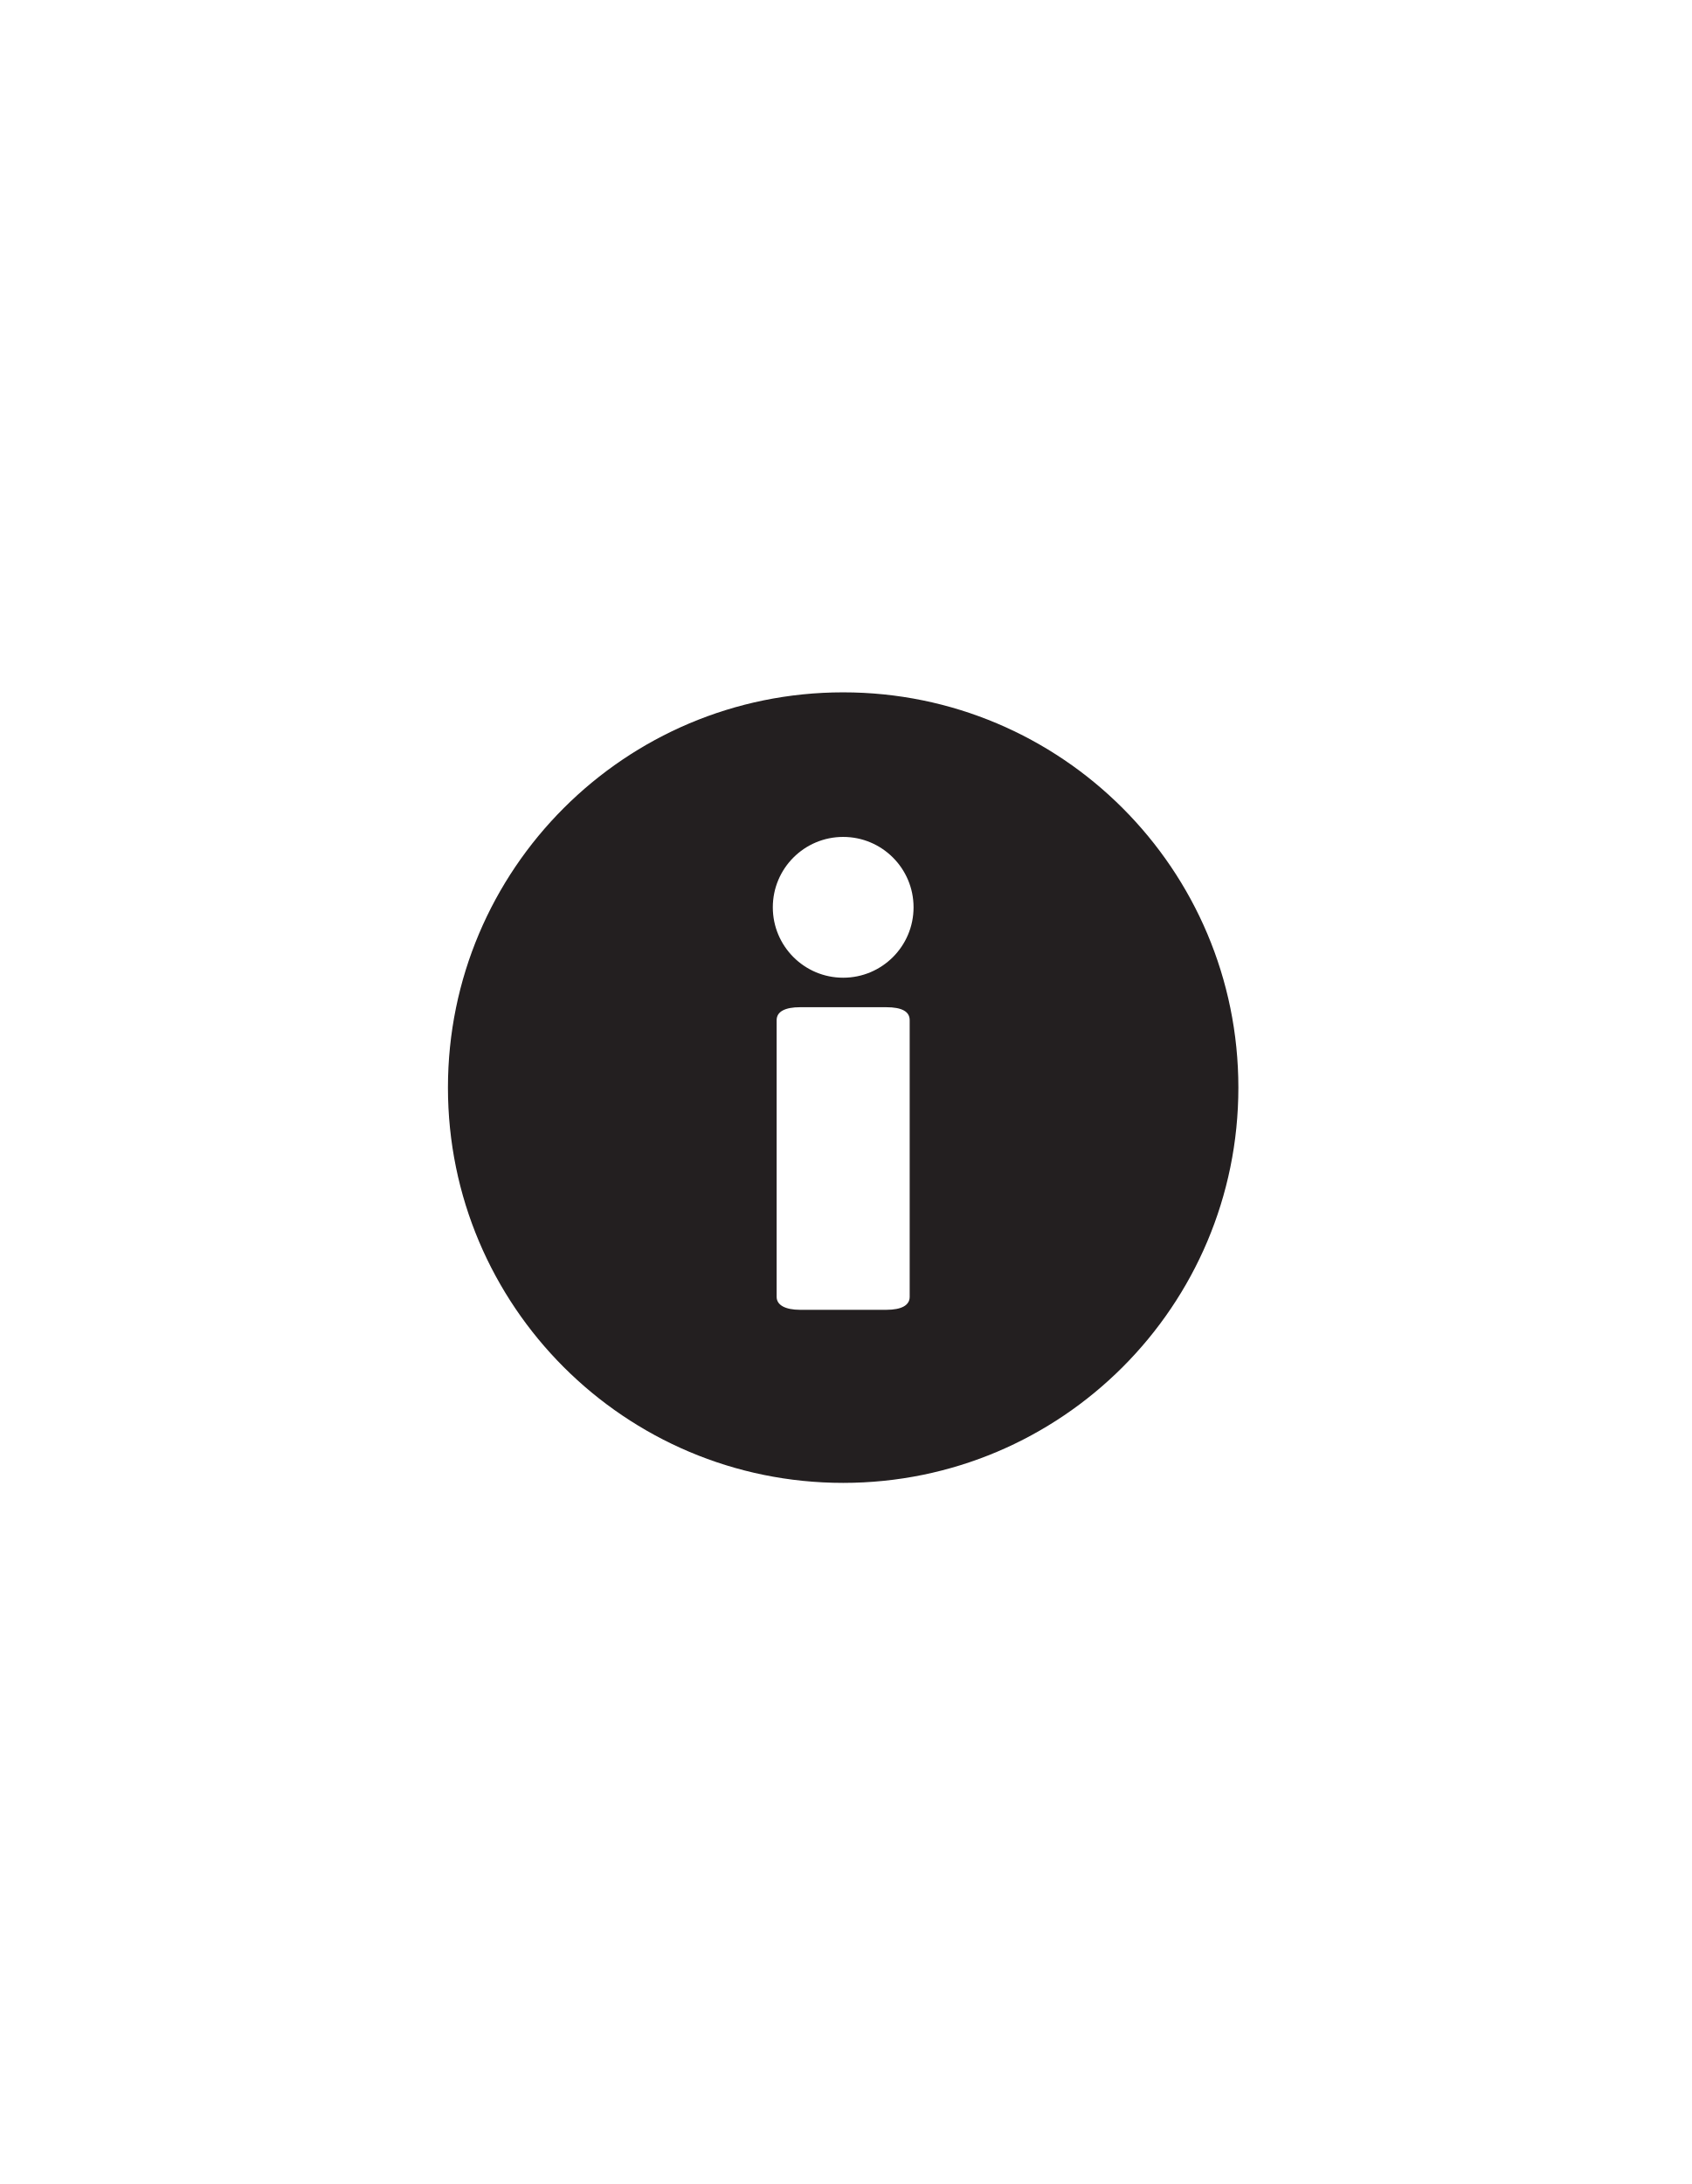
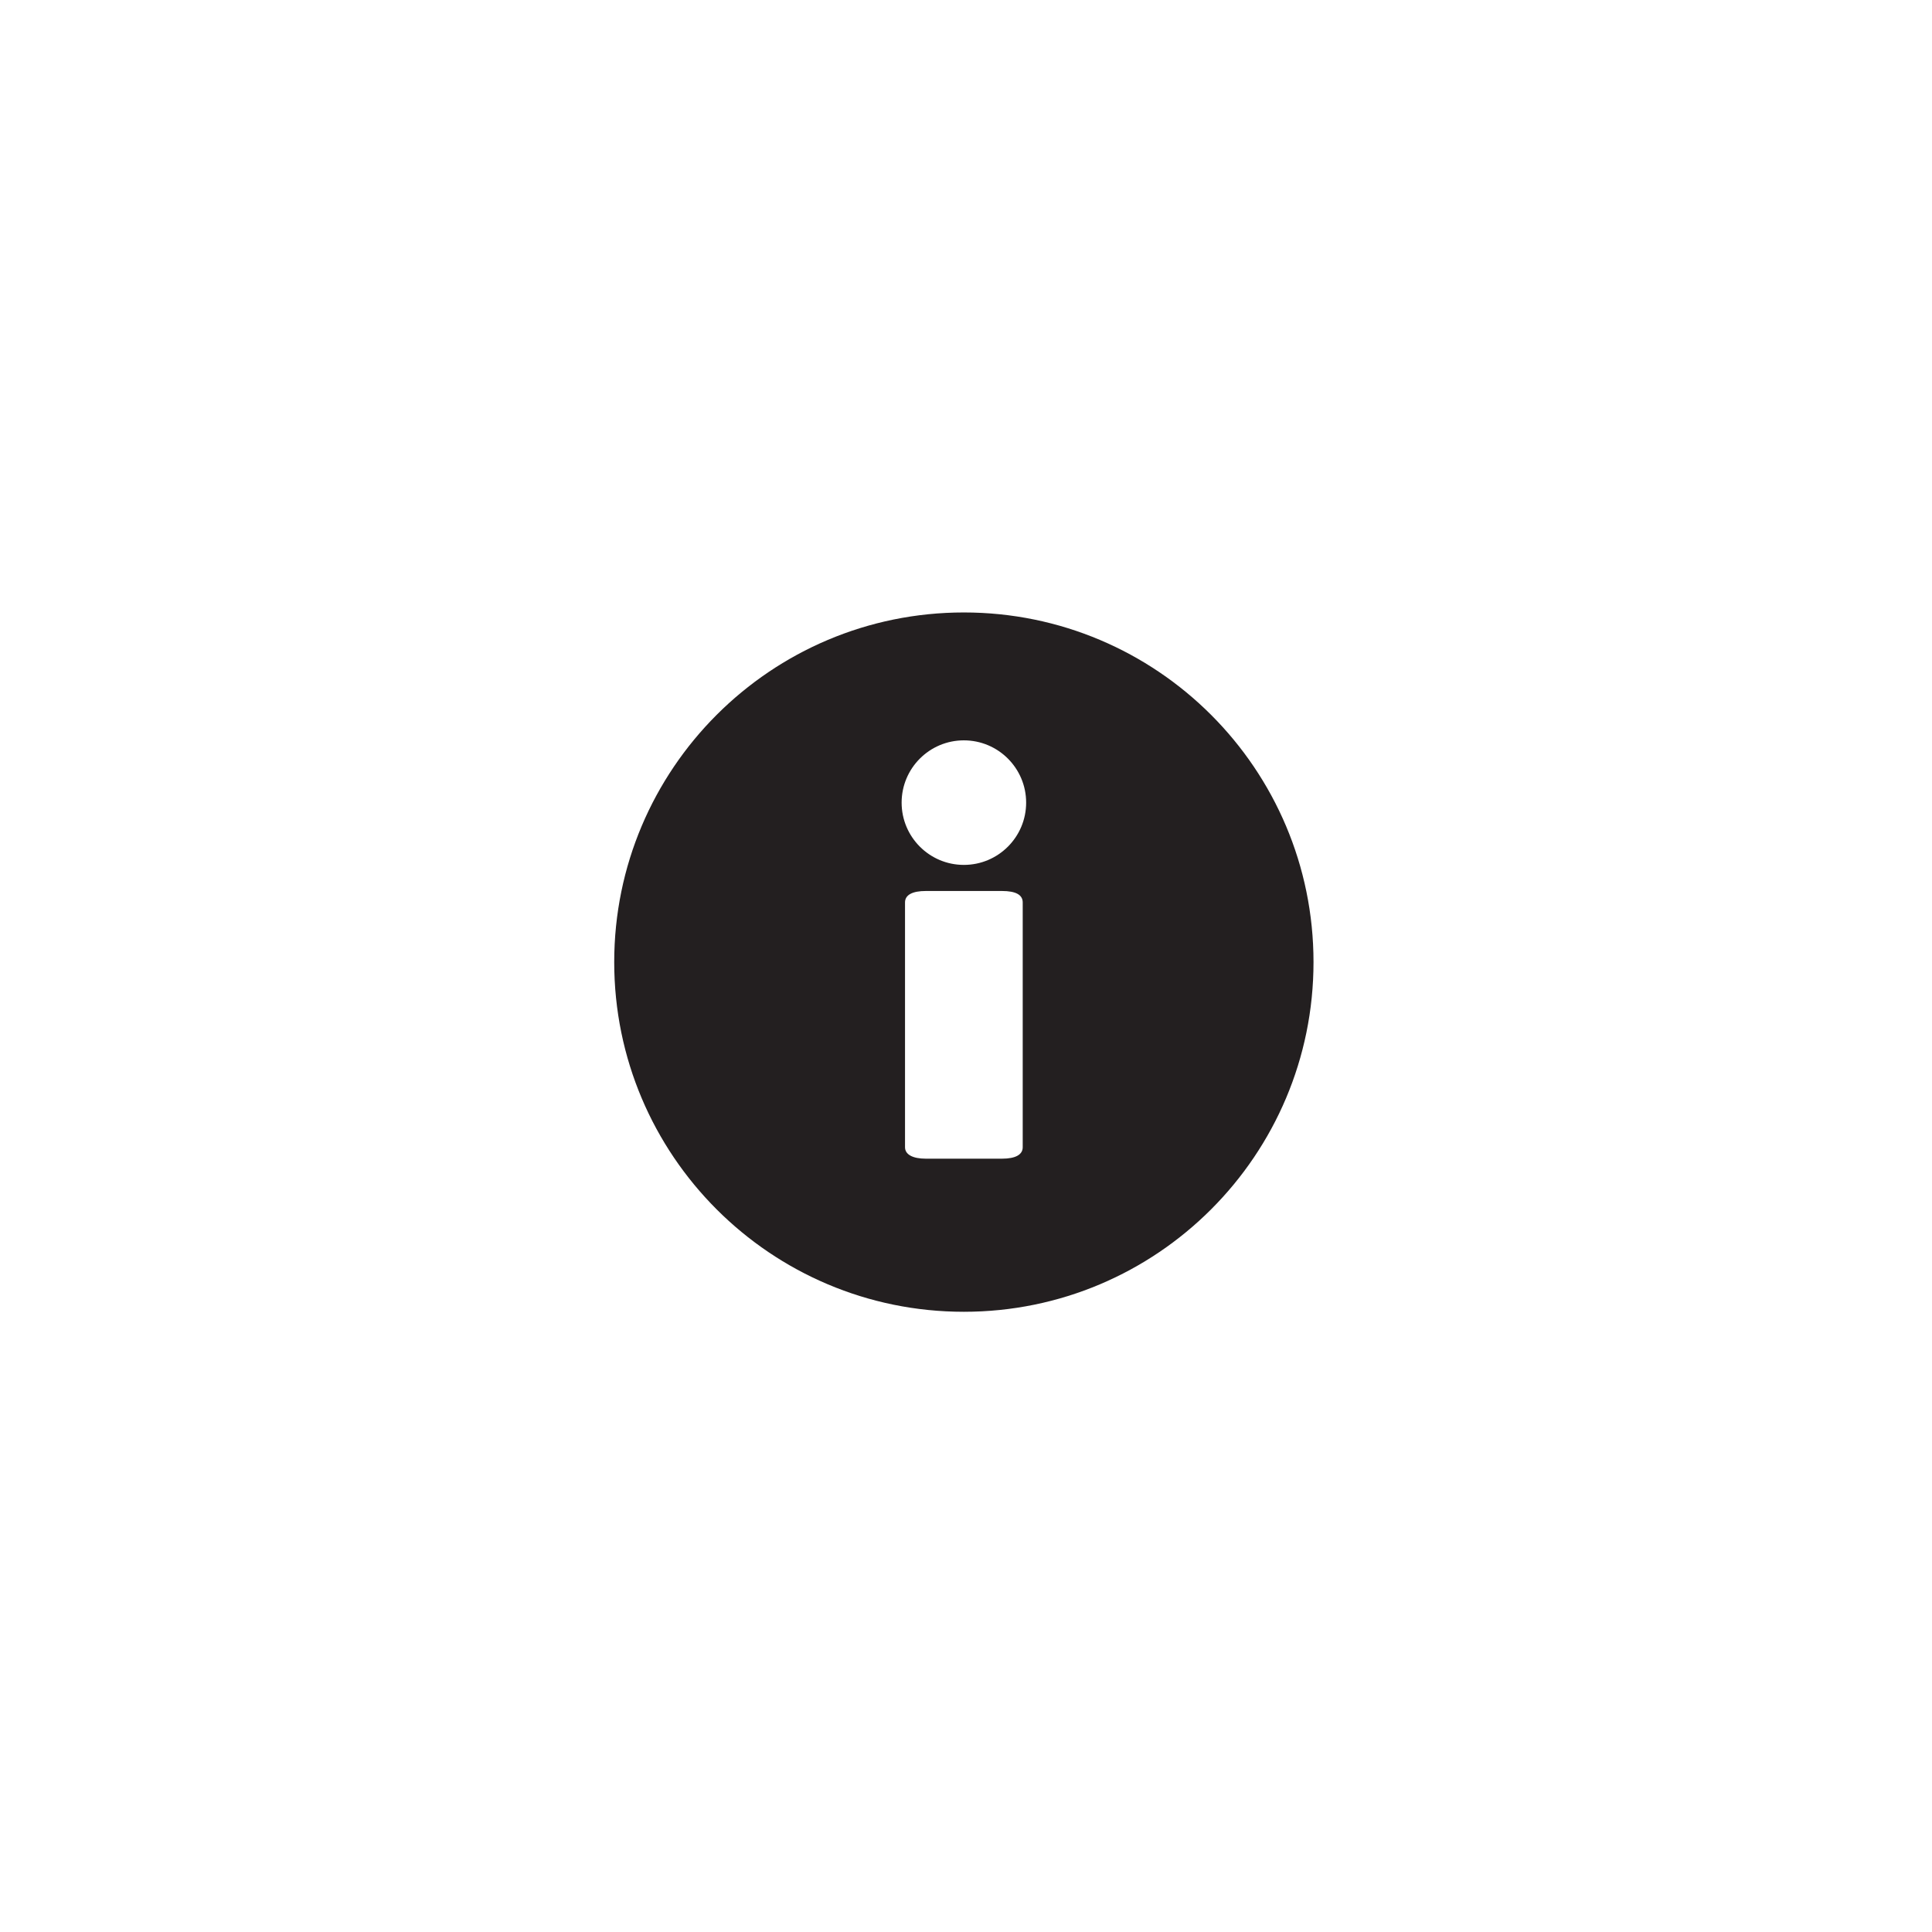
- <svg xmlns="http://www.w3.org/2000/svg" width="230" zoomAndPan="magnify" viewBox="0 0 172.5 222.75" height="297" preserveAspectRatio="xMidYMid meet" version="1.0">
+ <svg xmlns="http://www.w3.org/2000/svg" width="100" zoomAndPan="magnify" viewBox="0 0 172.5 222.75" height="100" preserveAspectRatio="xMidYMid meet" version="1.0">
  <defs>
    <clipPath id="49fd3c382e">
      <path d="M 0.691 0.613 L 81.316 0.613 L 81.316 81.242 L 0.691 81.242 Z M 0.691 0.613 " clip-rule="nonzero" />
    </clipPath>
    <clipPath id="01eb19fcde">
      <rect x="0" width="82" y="0" height="82" />
    </clipPath>
  </defs>
  <g transform="matrix(1, 0, 0, 1, 45, 70)">
    <g clip-path="url(#01eb19fcde)">
      <g clip-path="url(#49fd3c382e)">
        <path fill="#231f20" d="M 41.004 0.613 C 18.742 0.613 0.691 18.664 0.691 40.926 C 0.691 63.191 18.742 81.242 41.004 81.242 C 63.27 81.242 81.316 63.191 81.316 40.926 C 81.316 18.664 63.27 0.613 41.004 0.613 Z M 47.789 62.27 C 47.789 63.109 46.992 63.59 45.395 63.59 L 36.613 63.59 C 35.098 63.59 34.219 63.105 34.219 62.27 L 34.219 34.047 C 34.219 33.164 35.098 32.727 36.613 32.727 L 45.395 32.727 C 46.992 32.727 47.789 33.168 47.789 34.047 Z M 41.004 29.719 C 37.043 29.719 33.828 26.504 33.828 22.539 C 33.828 18.578 37.039 15.359 41.004 15.359 C 44.969 15.359 48.184 18.574 48.184 22.539 C 48.184 26.504 44.969 29.719 41.004 29.719 Z M 41.004 29.719 " fill-opacity="1" fill-rule="nonzero" />
      </g>
    </g>
  </g>
</svg>
